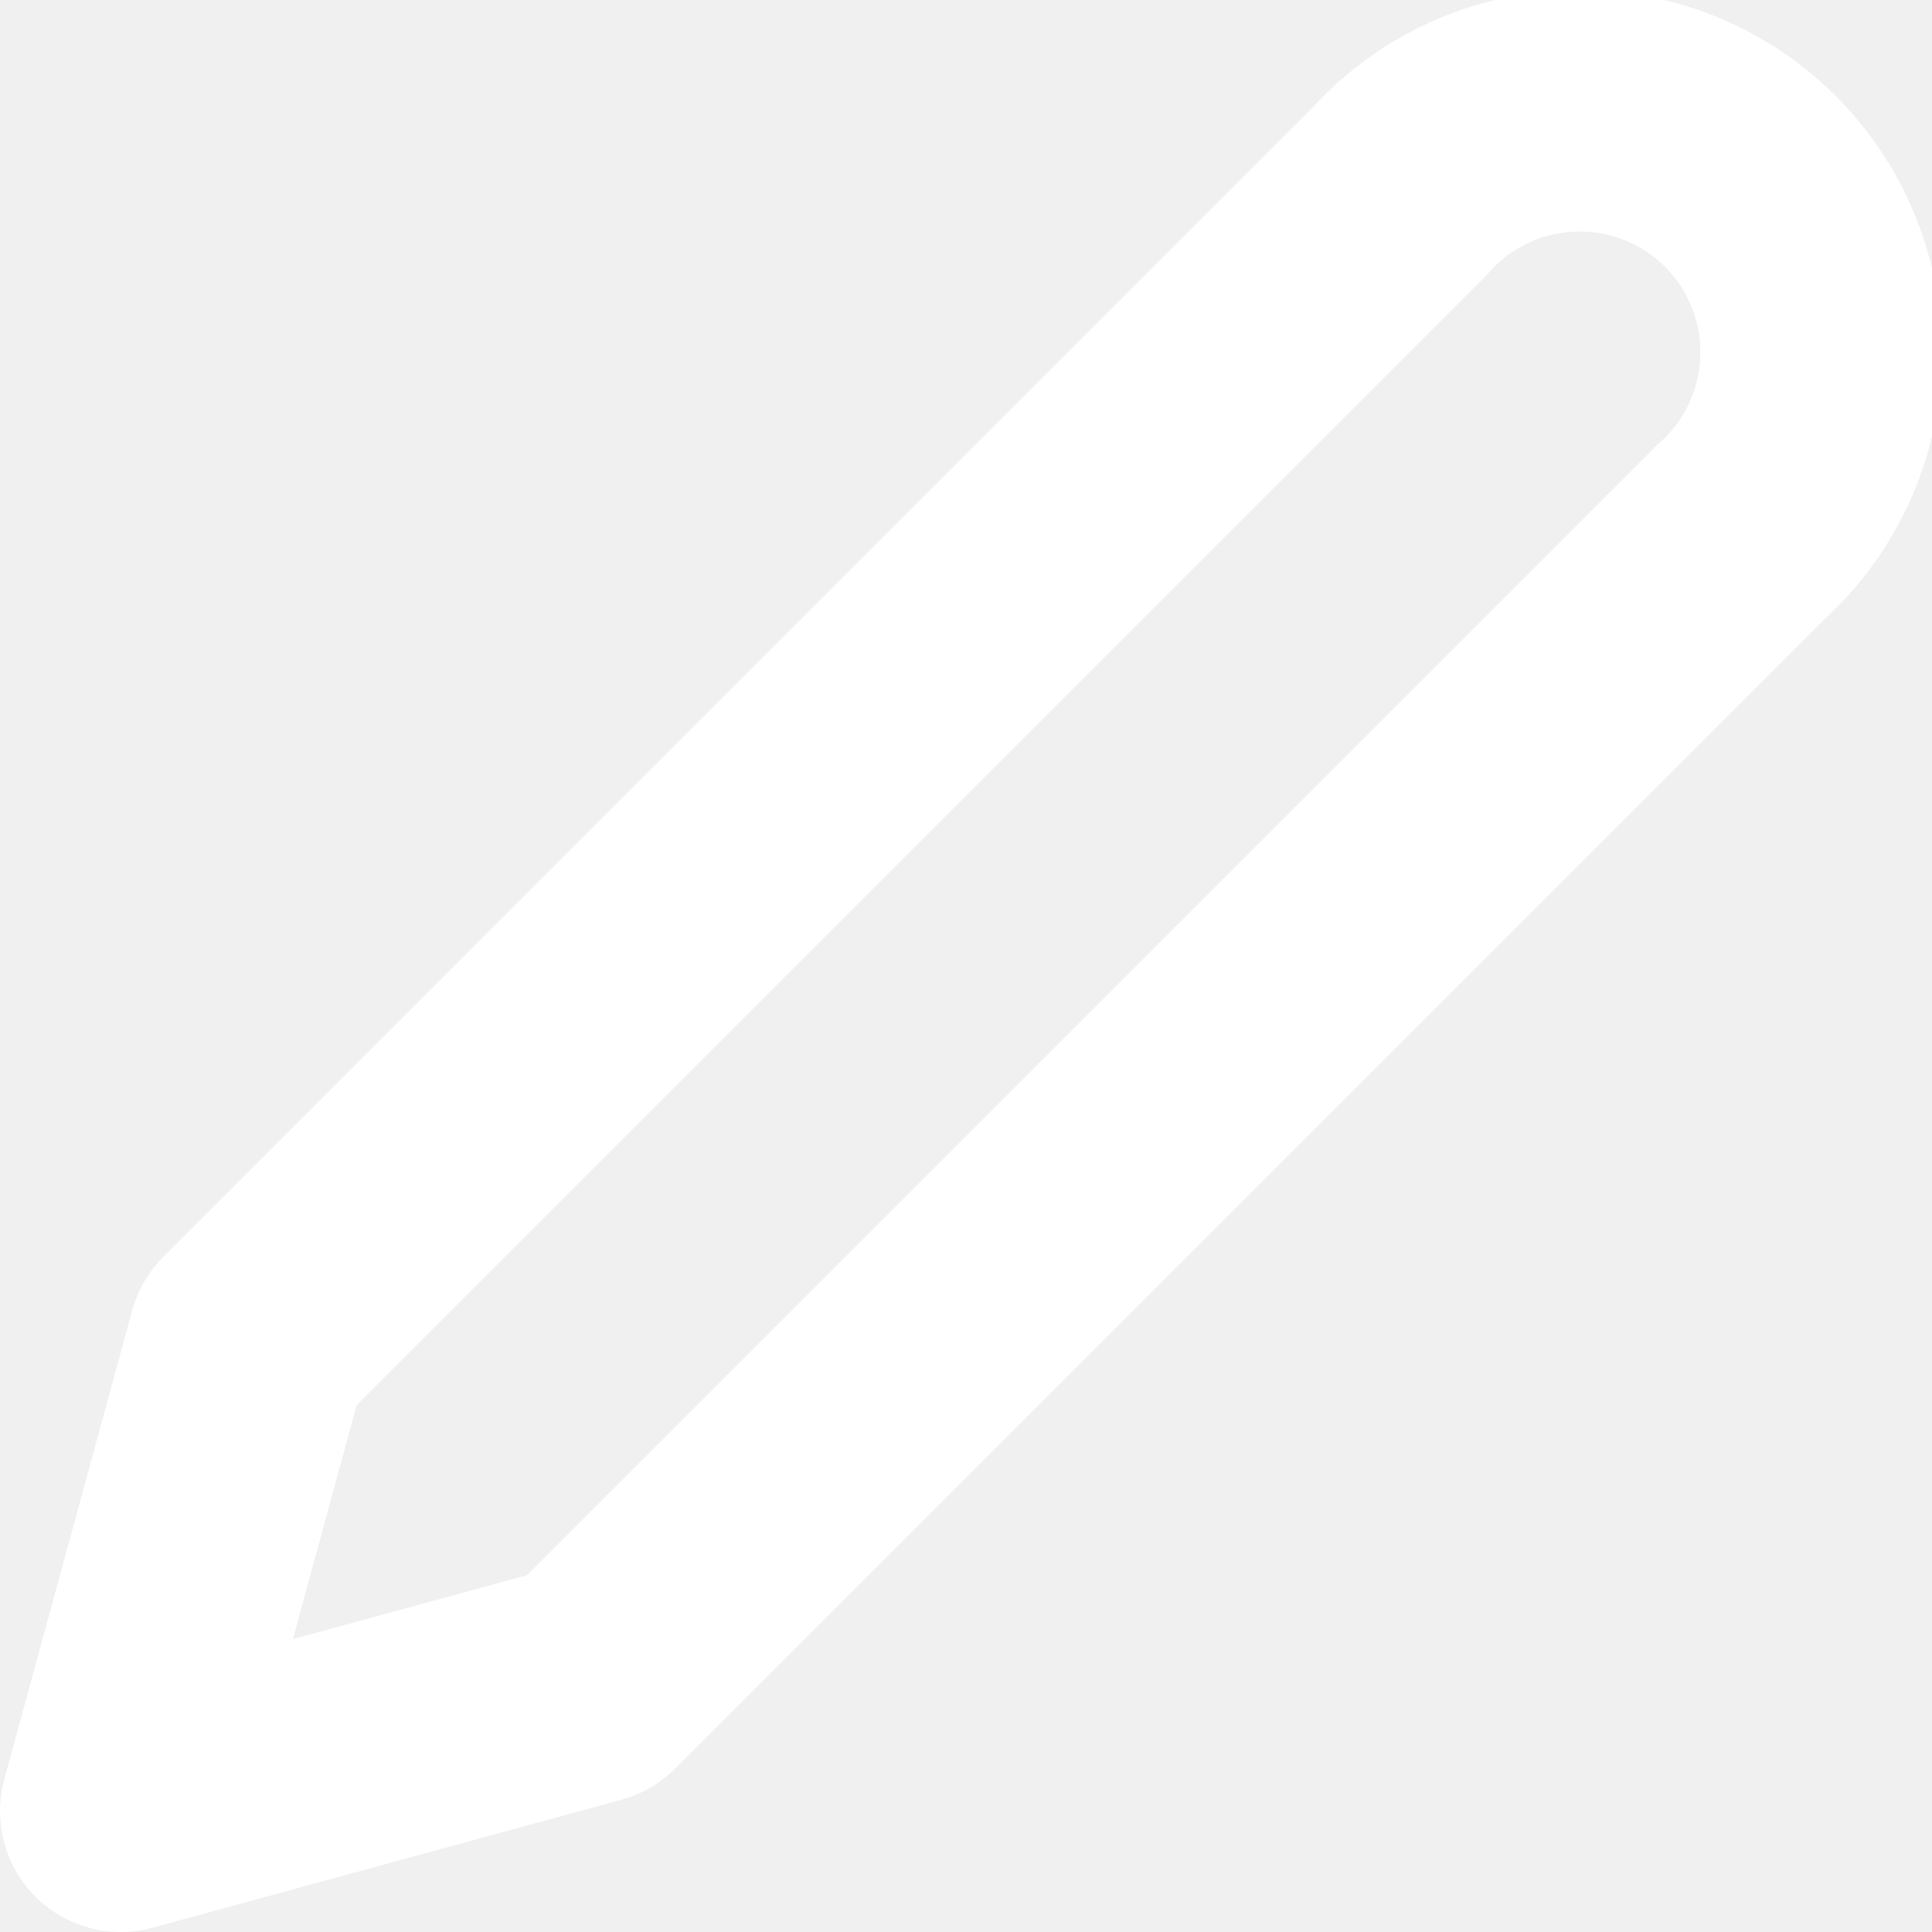
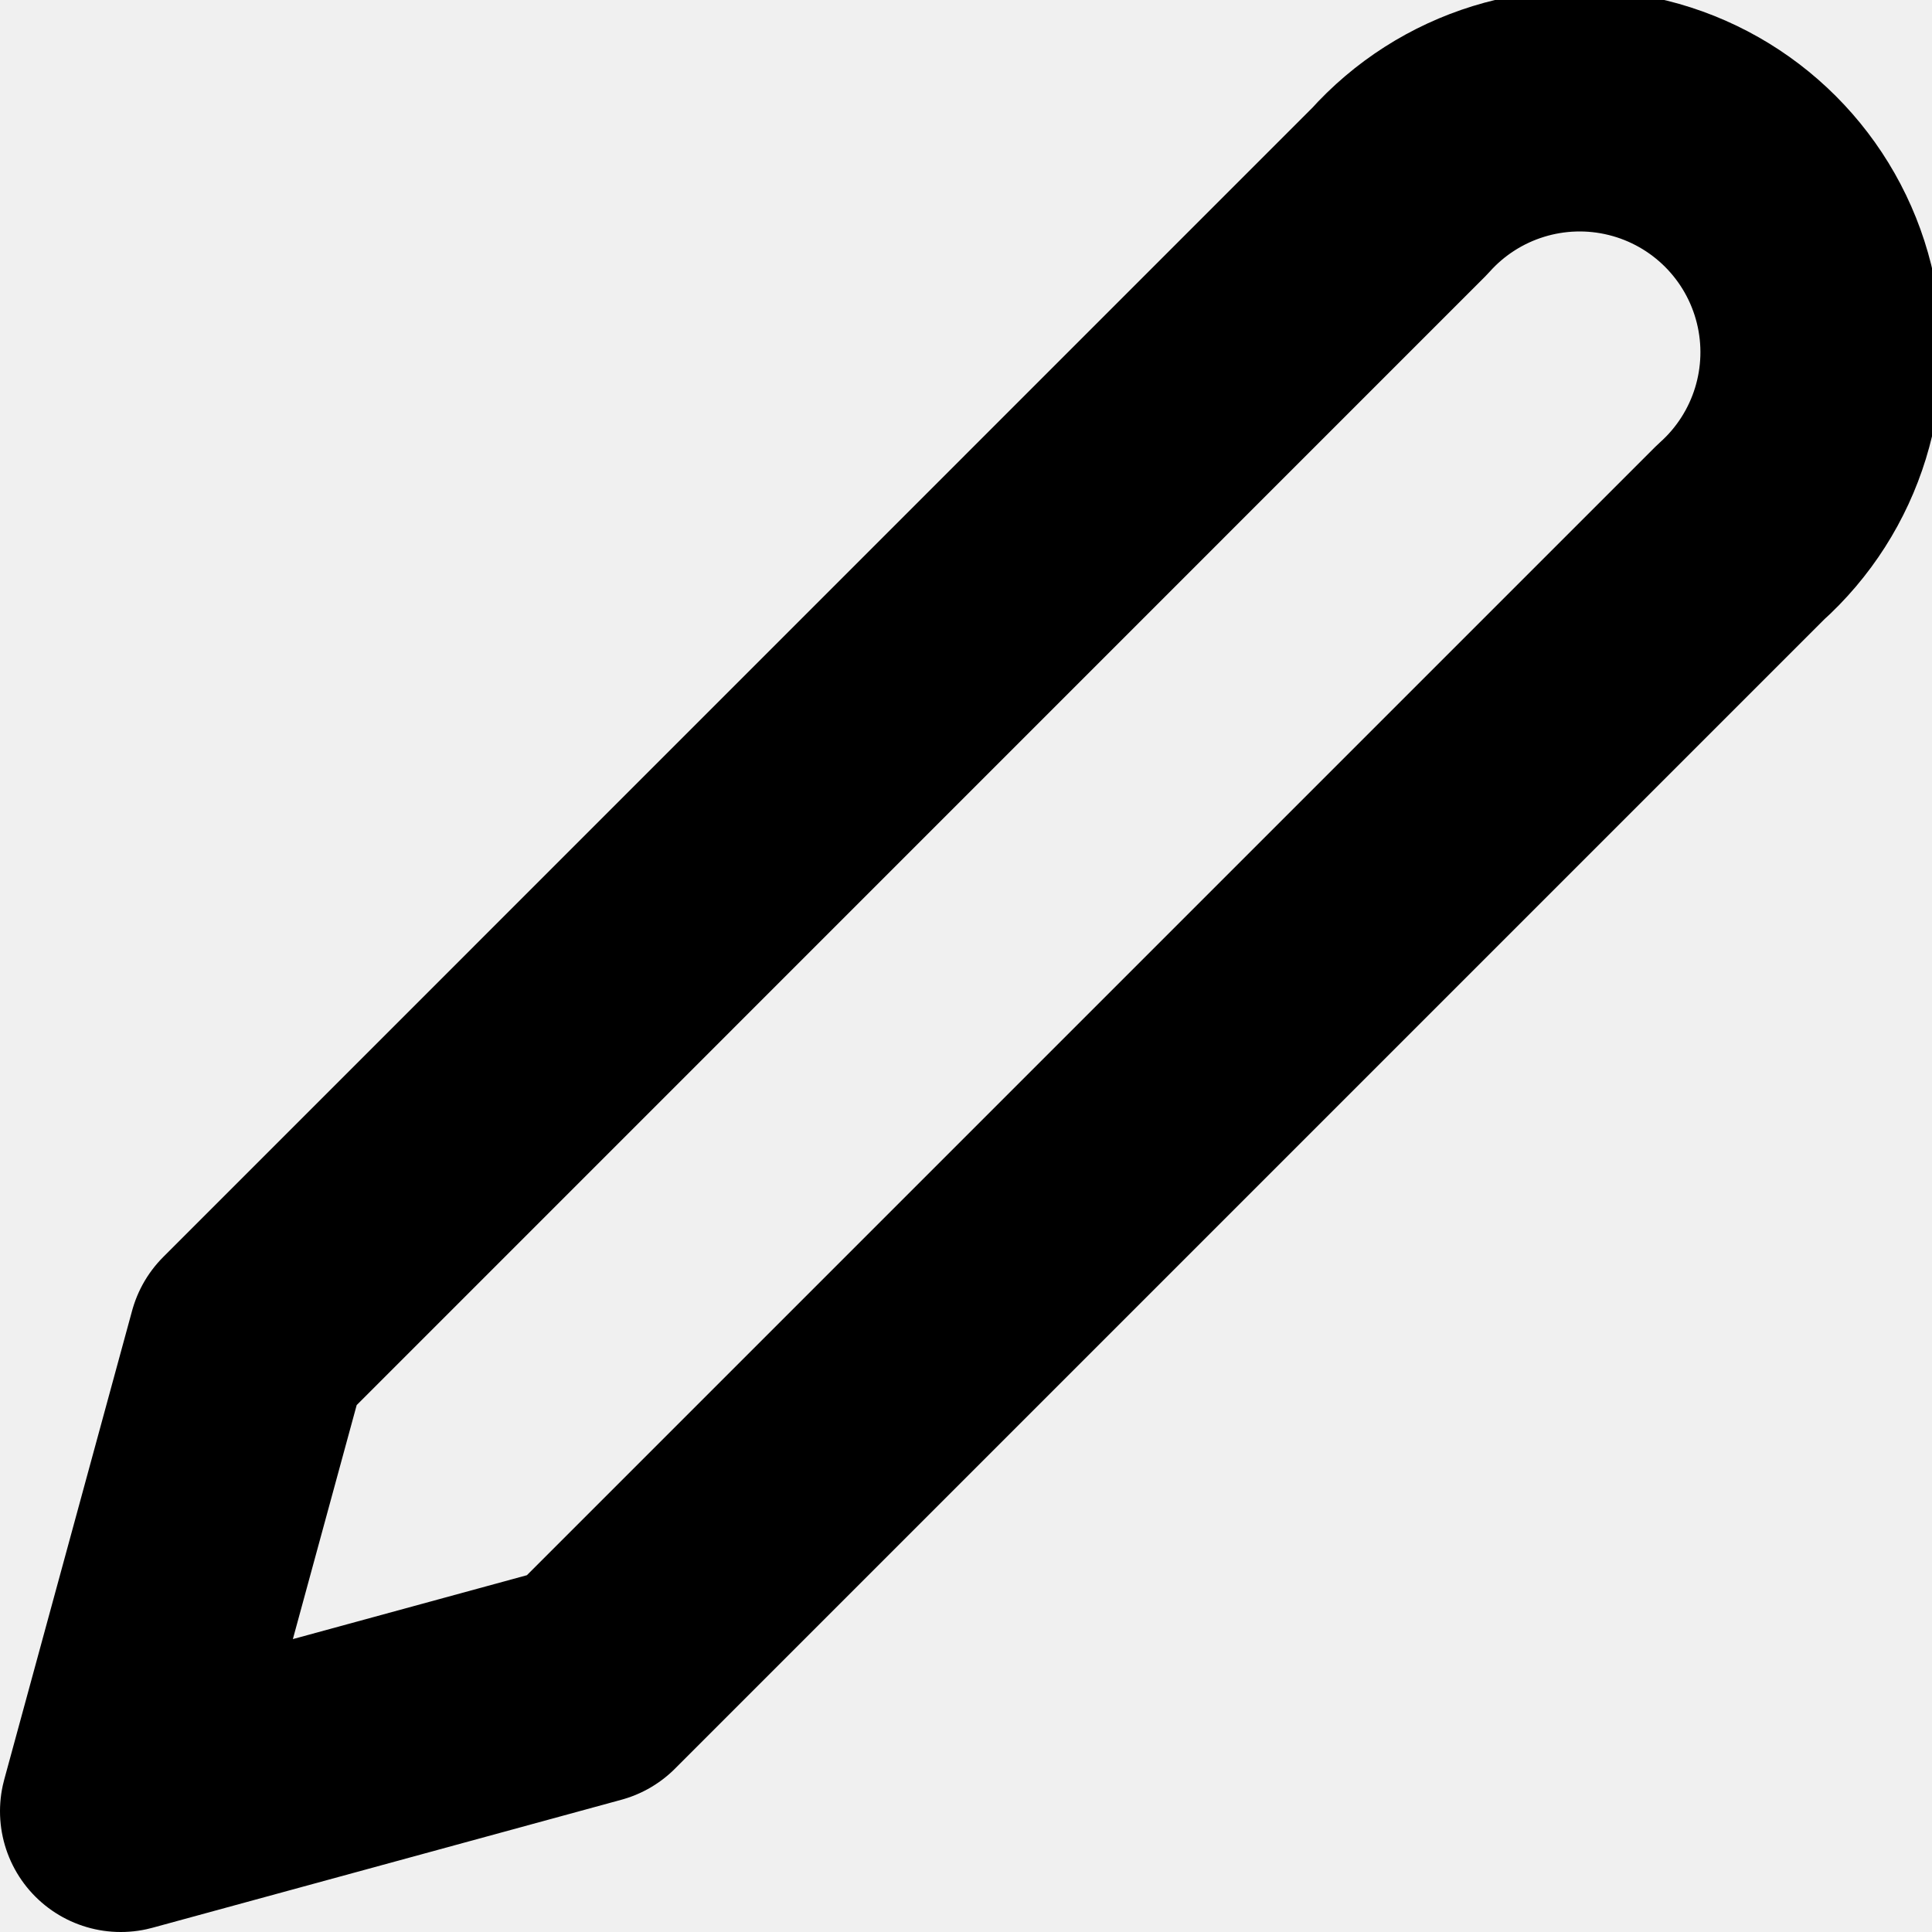
<svg xmlns="http://www.w3.org/2000/svg" width="14" height="14" viewBox="0 0 16 16">
  <defs>
-     <style>.a{fill:none;stroke:#fff;stroke-linecap:round;stroke-linejoin:round;stroke-width:2px;}</style>
+     <style>.a{fill:none;stroke:currentcolor;stroke-linecap:round;stroke-linejoin:round;stroke-width:2px;}</style>
  </defs>
  <path class="a" d="M12.591,2.756a2,2,0,1,1,2.824,2.824L5.883,15.112,2,16.172l1.059-3.883Z" transform="translate(-1 -1.172)" />
</svg>
